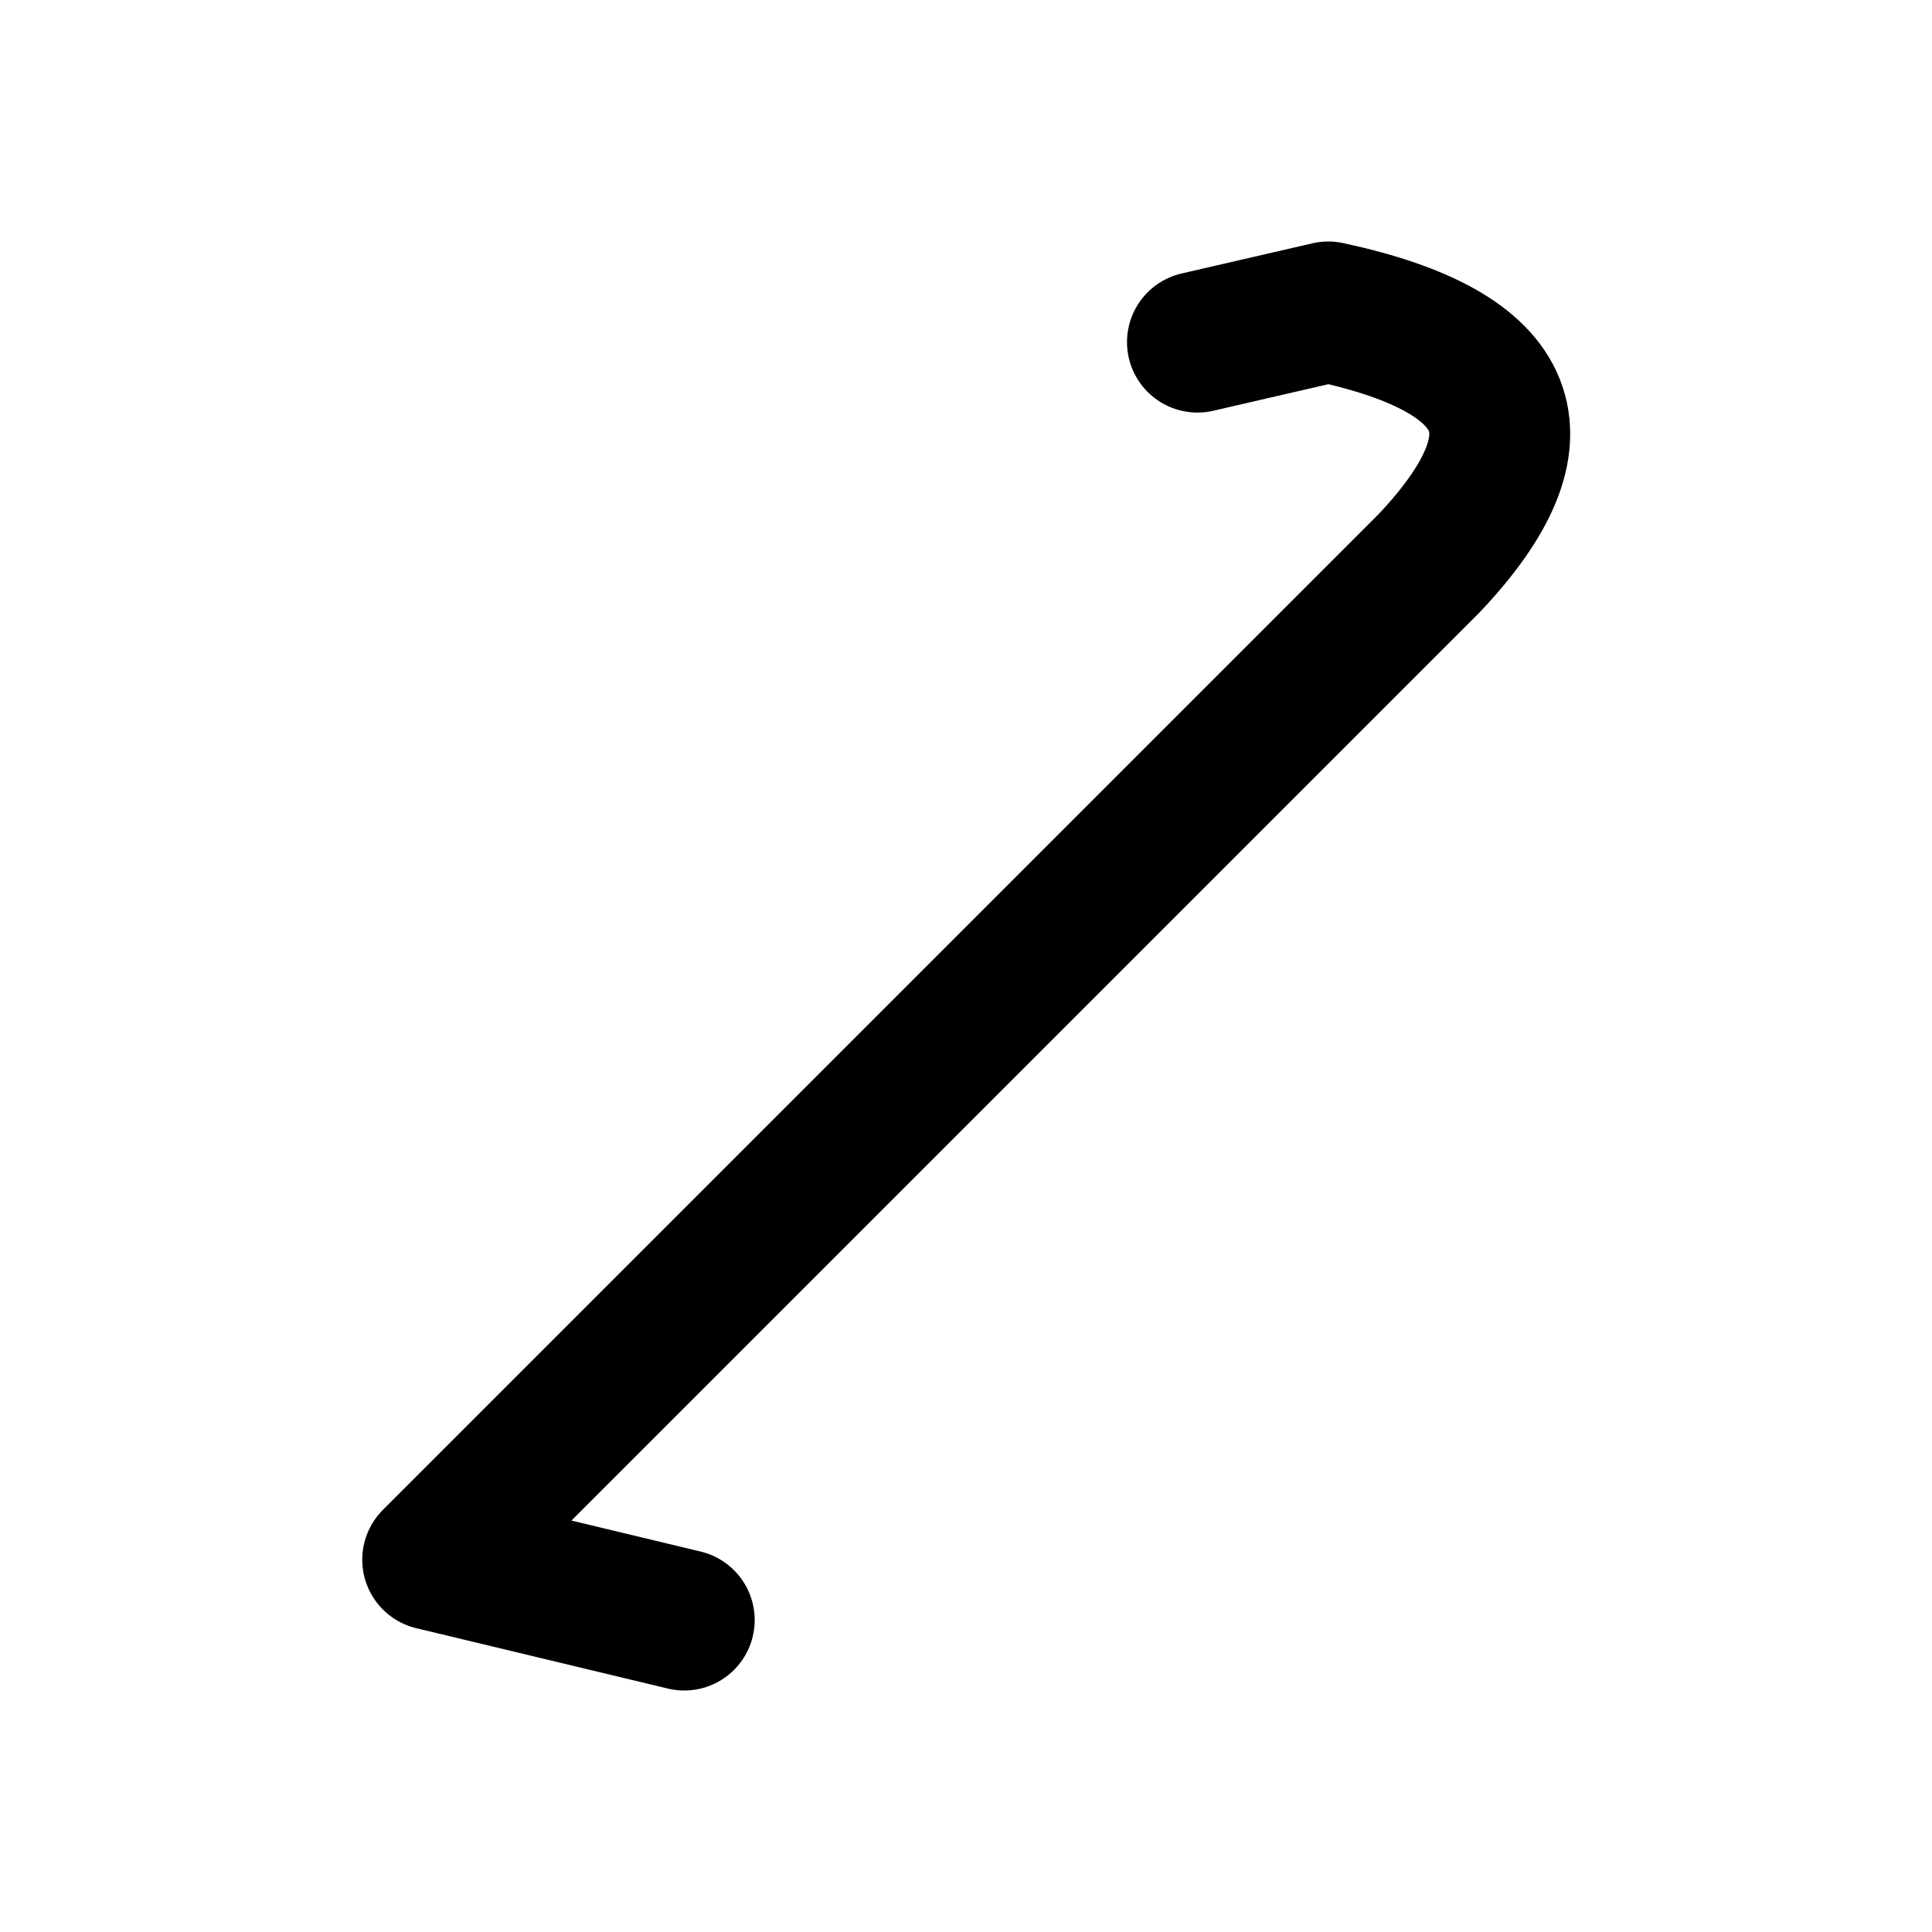
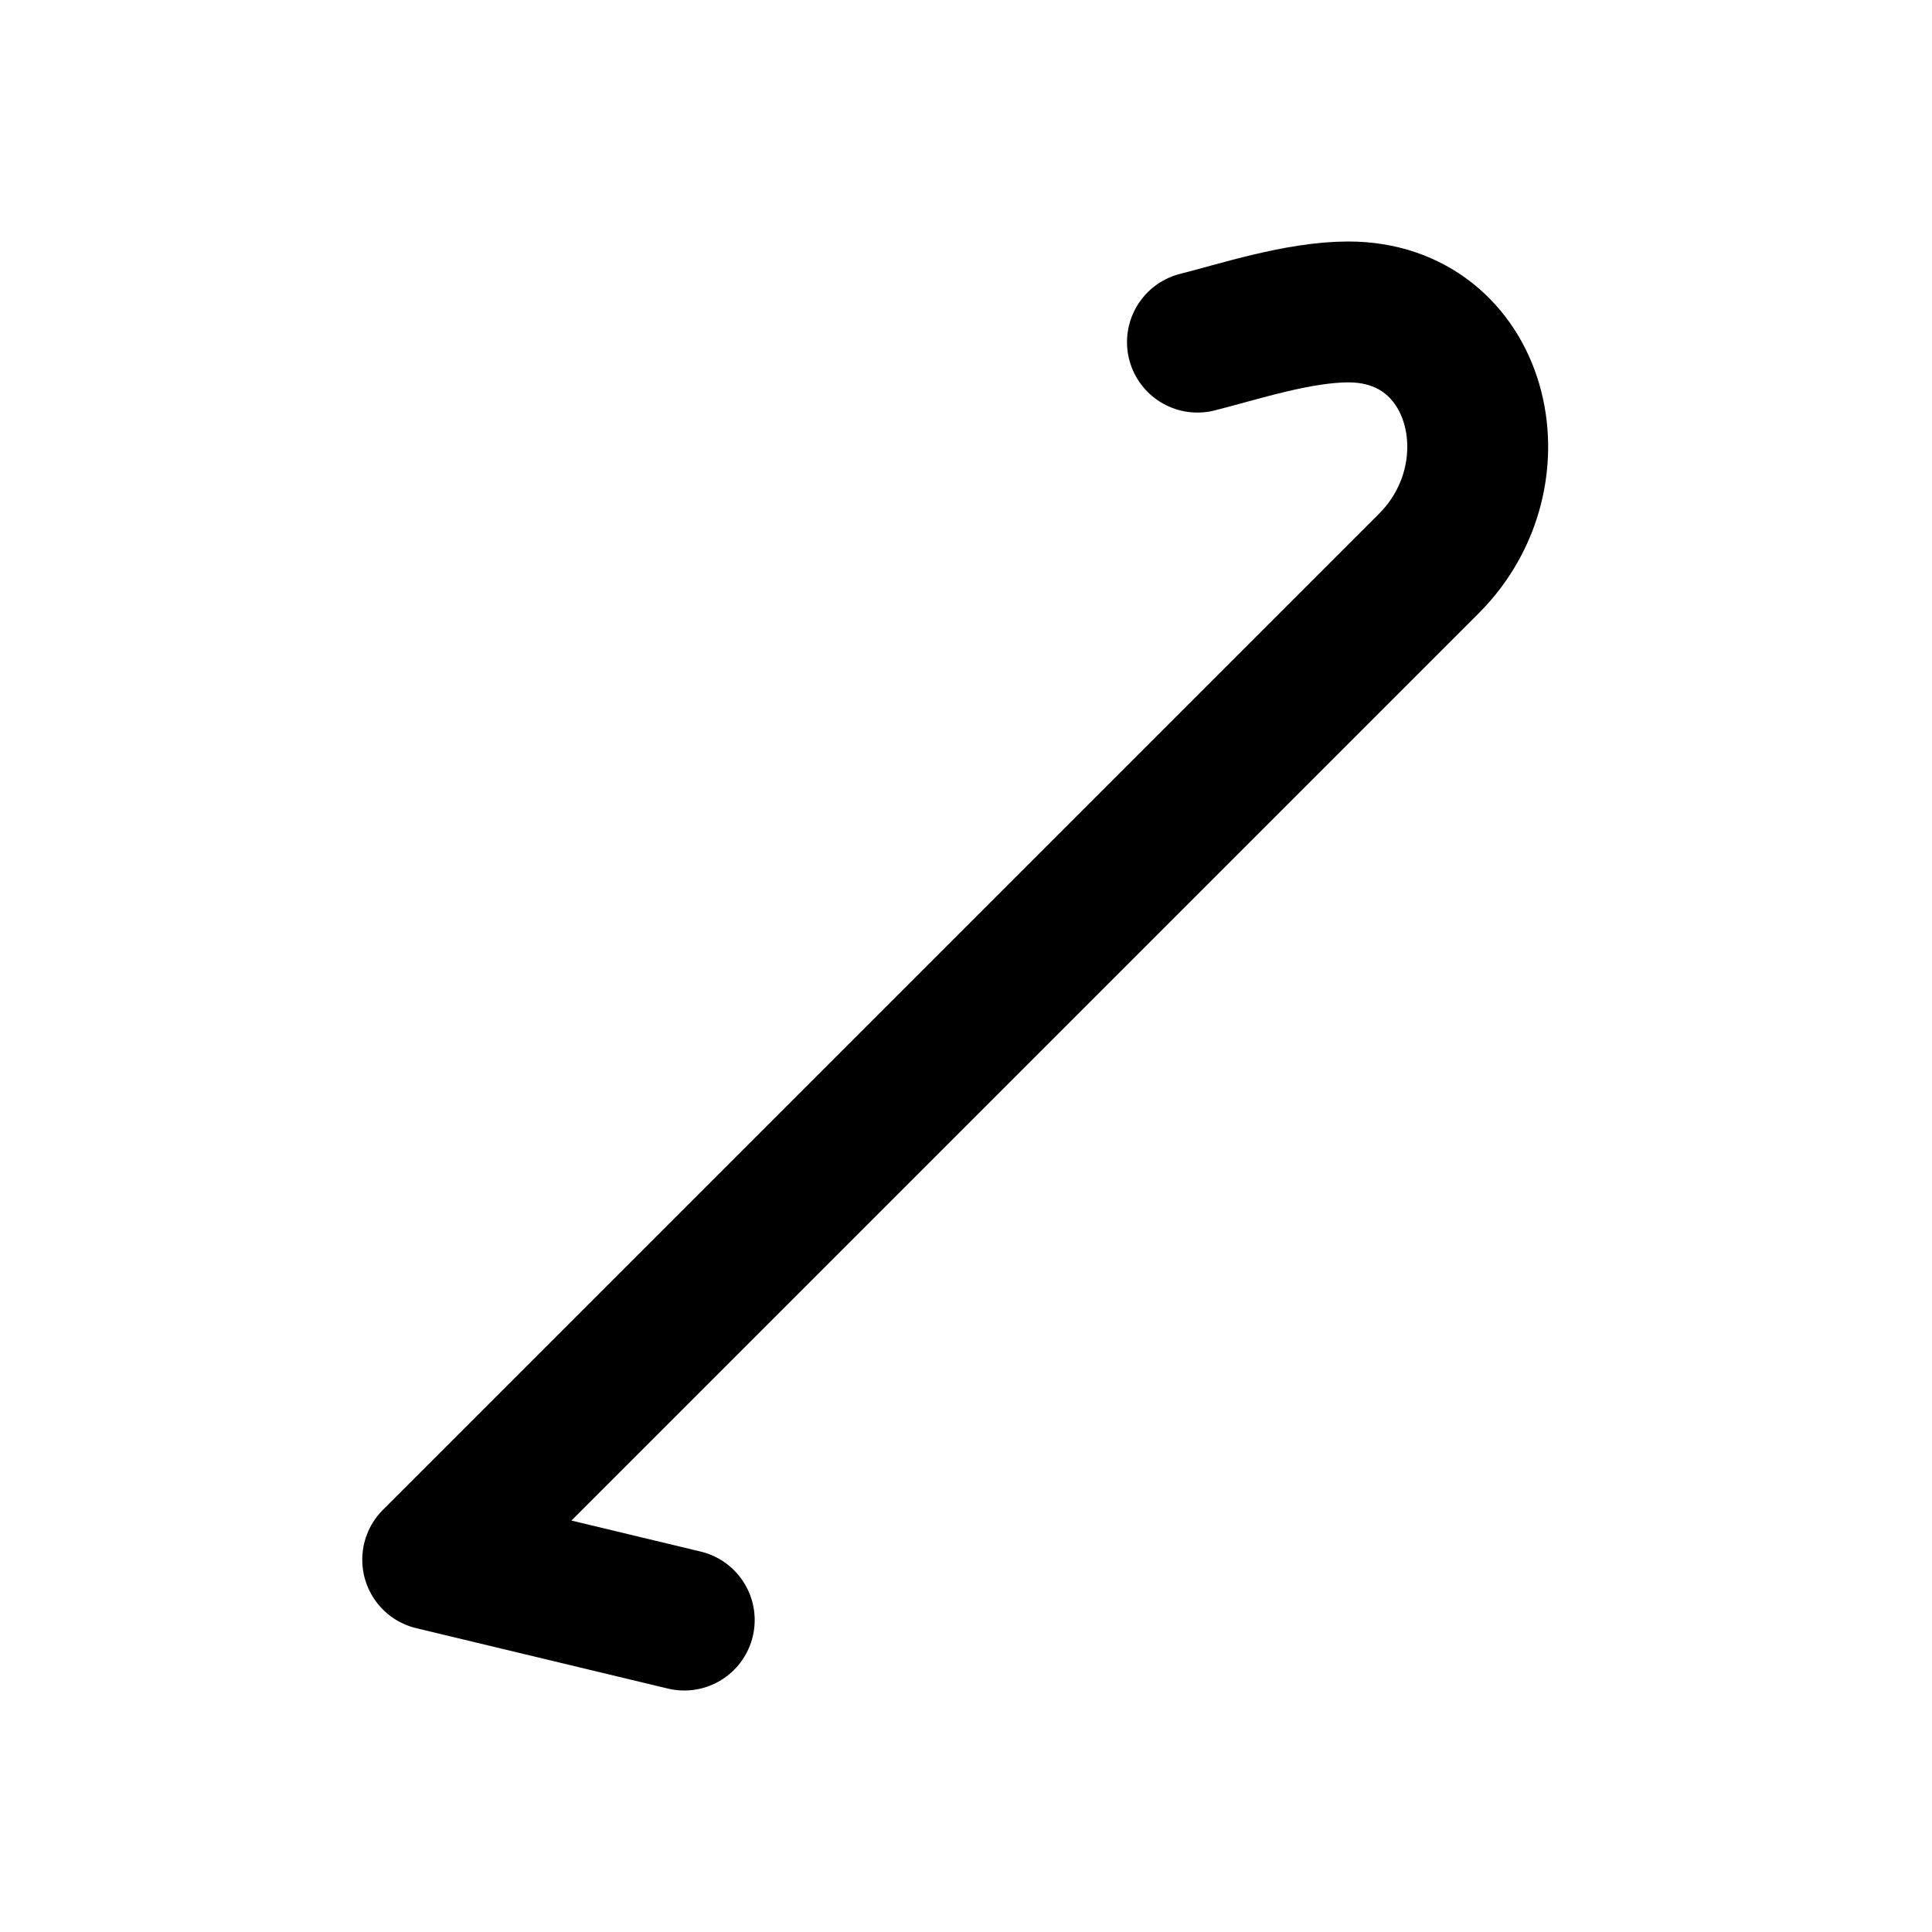
<svg xmlns="http://www.w3.org/2000/svg" width="24" height="24" viewBox="0 0 24 24" fill="none" stroke="currentColor" stroke-width="1.75" stroke-linecap="round" stroke-linejoin="round" aria-hidden="true" focusable="false">
-   <path d="M5.375 19.375L17.75 7Q20 4.625 16.5 3.875L14.875 4.25M5.375 19.375L8.5 20.125" />
+   <path d="M5.375 19.375L17.75 7C18.875 5.875 18.375 3.875 16.75 3.875C16.125 3.875 15.375 4.125 14.875 4.25M5.375 19.375L8.5 20.125" />
</svg>
